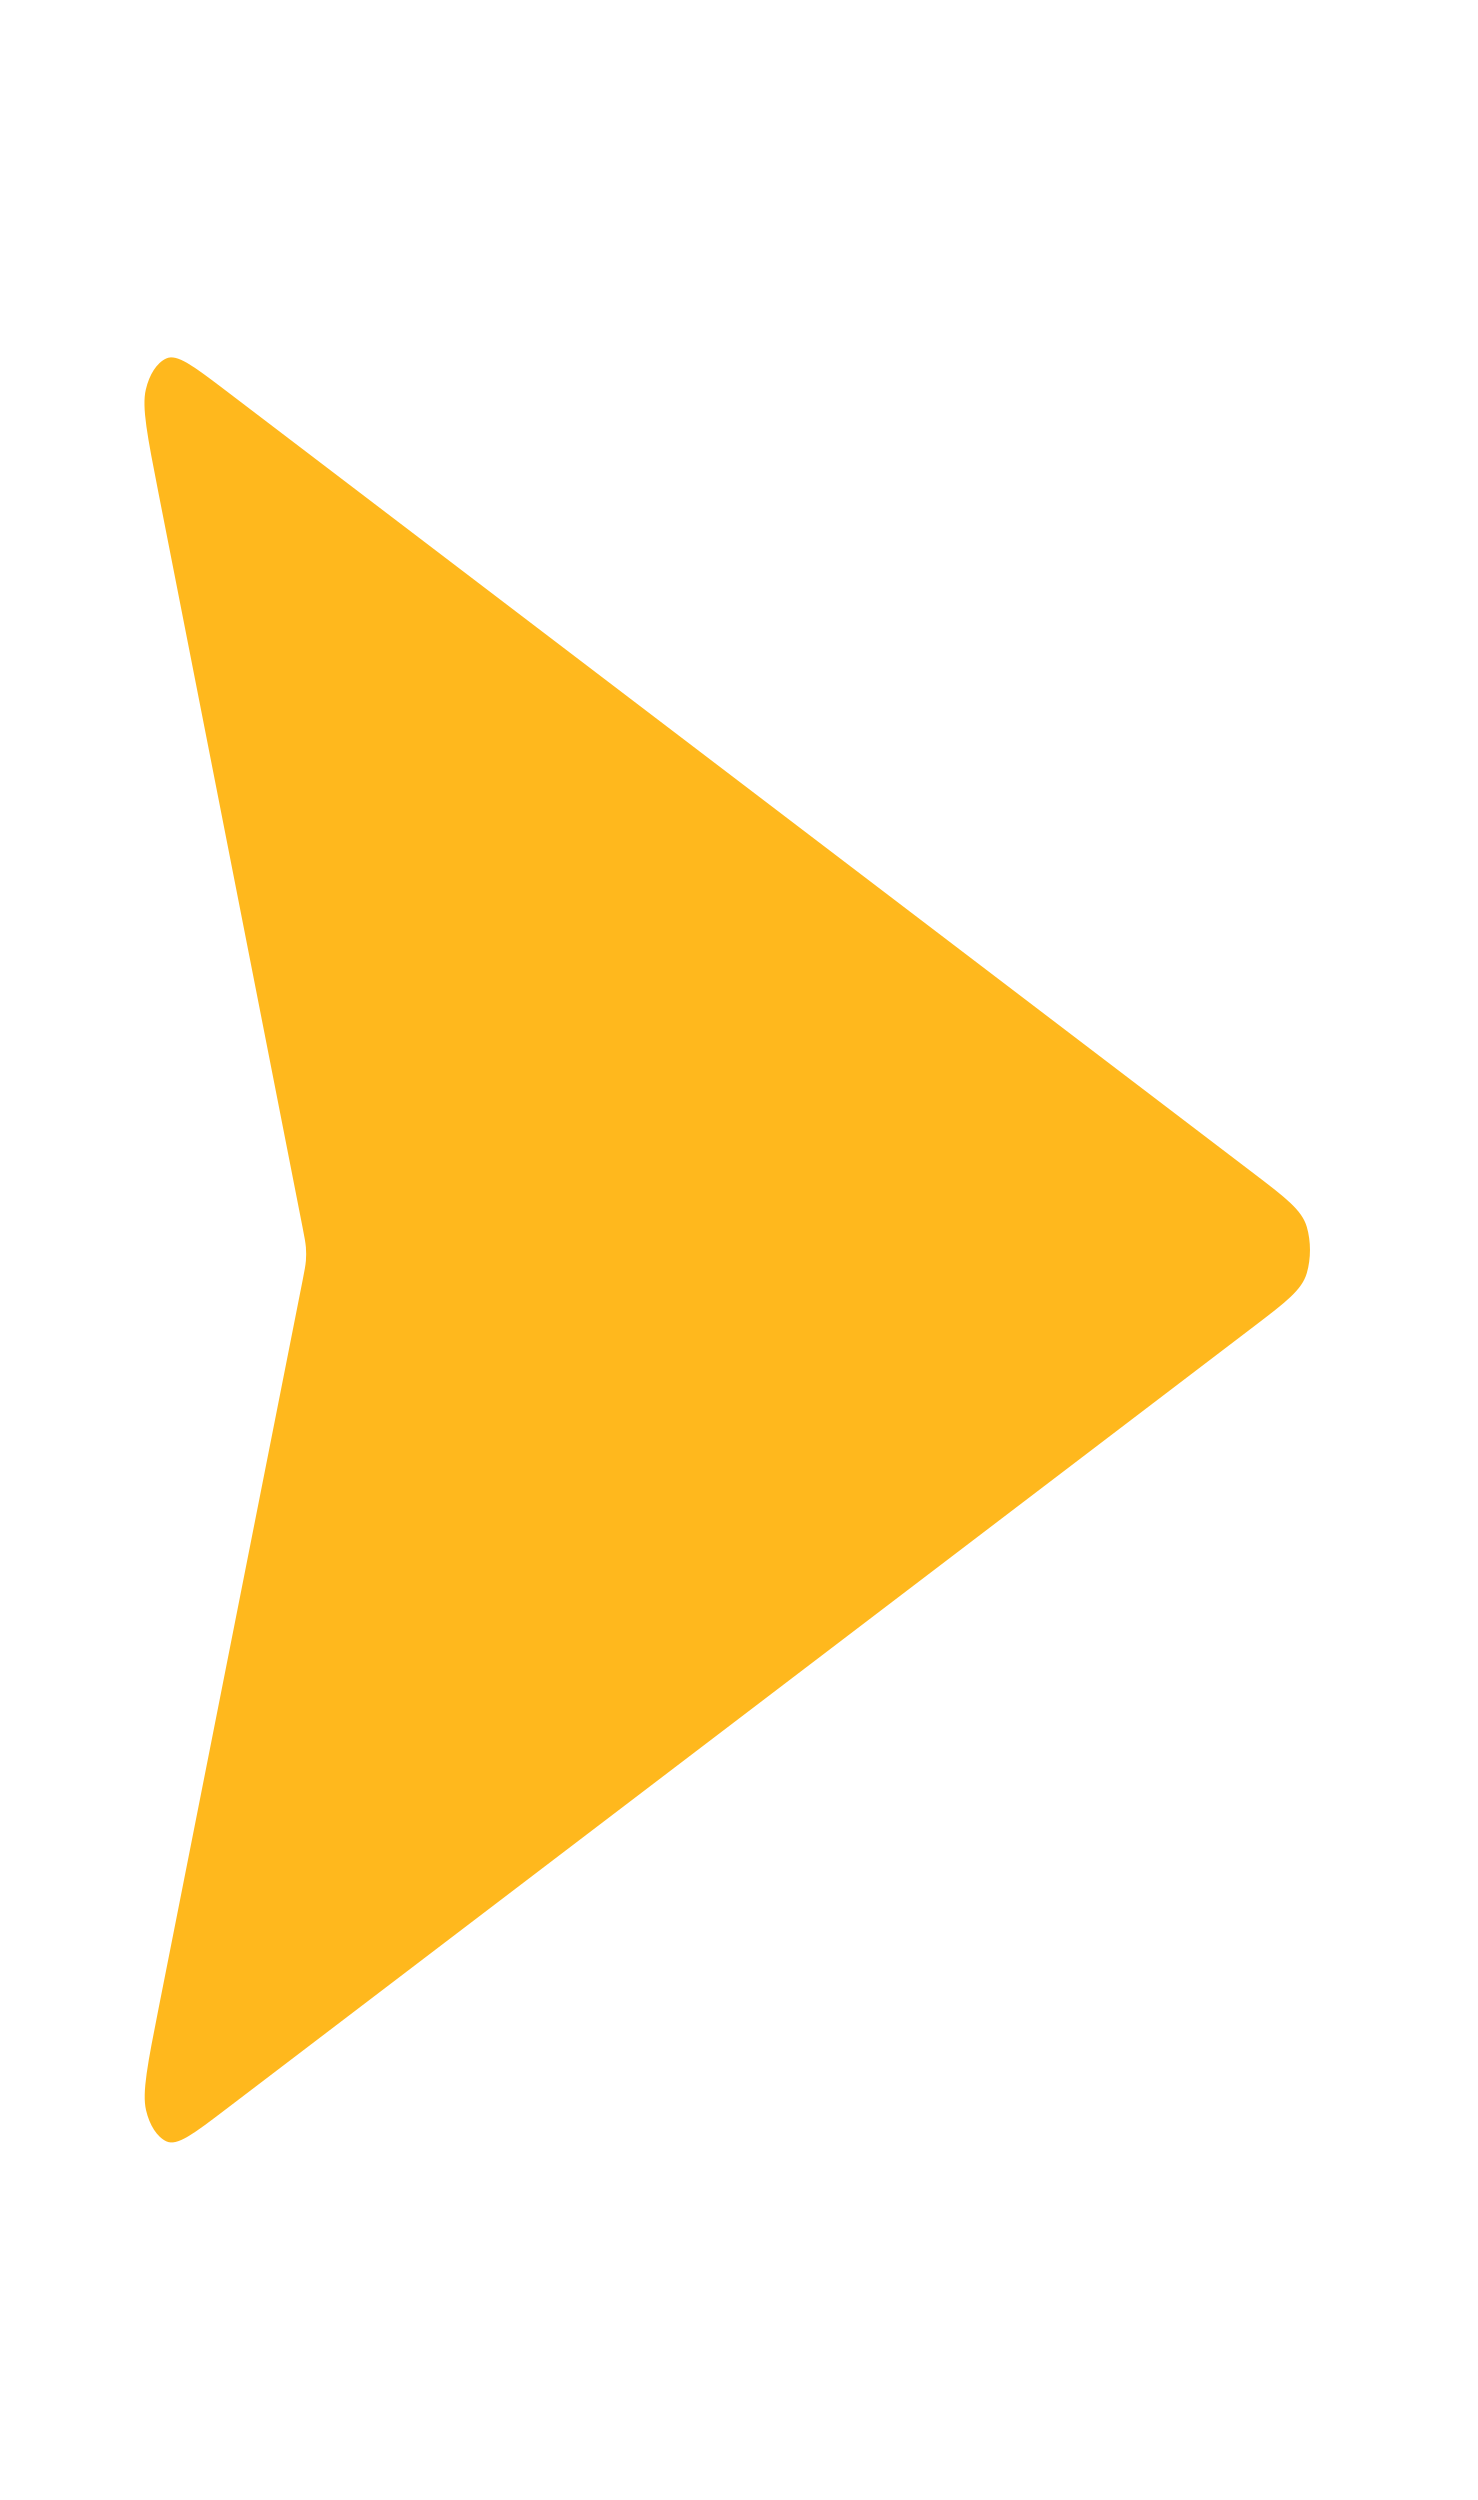
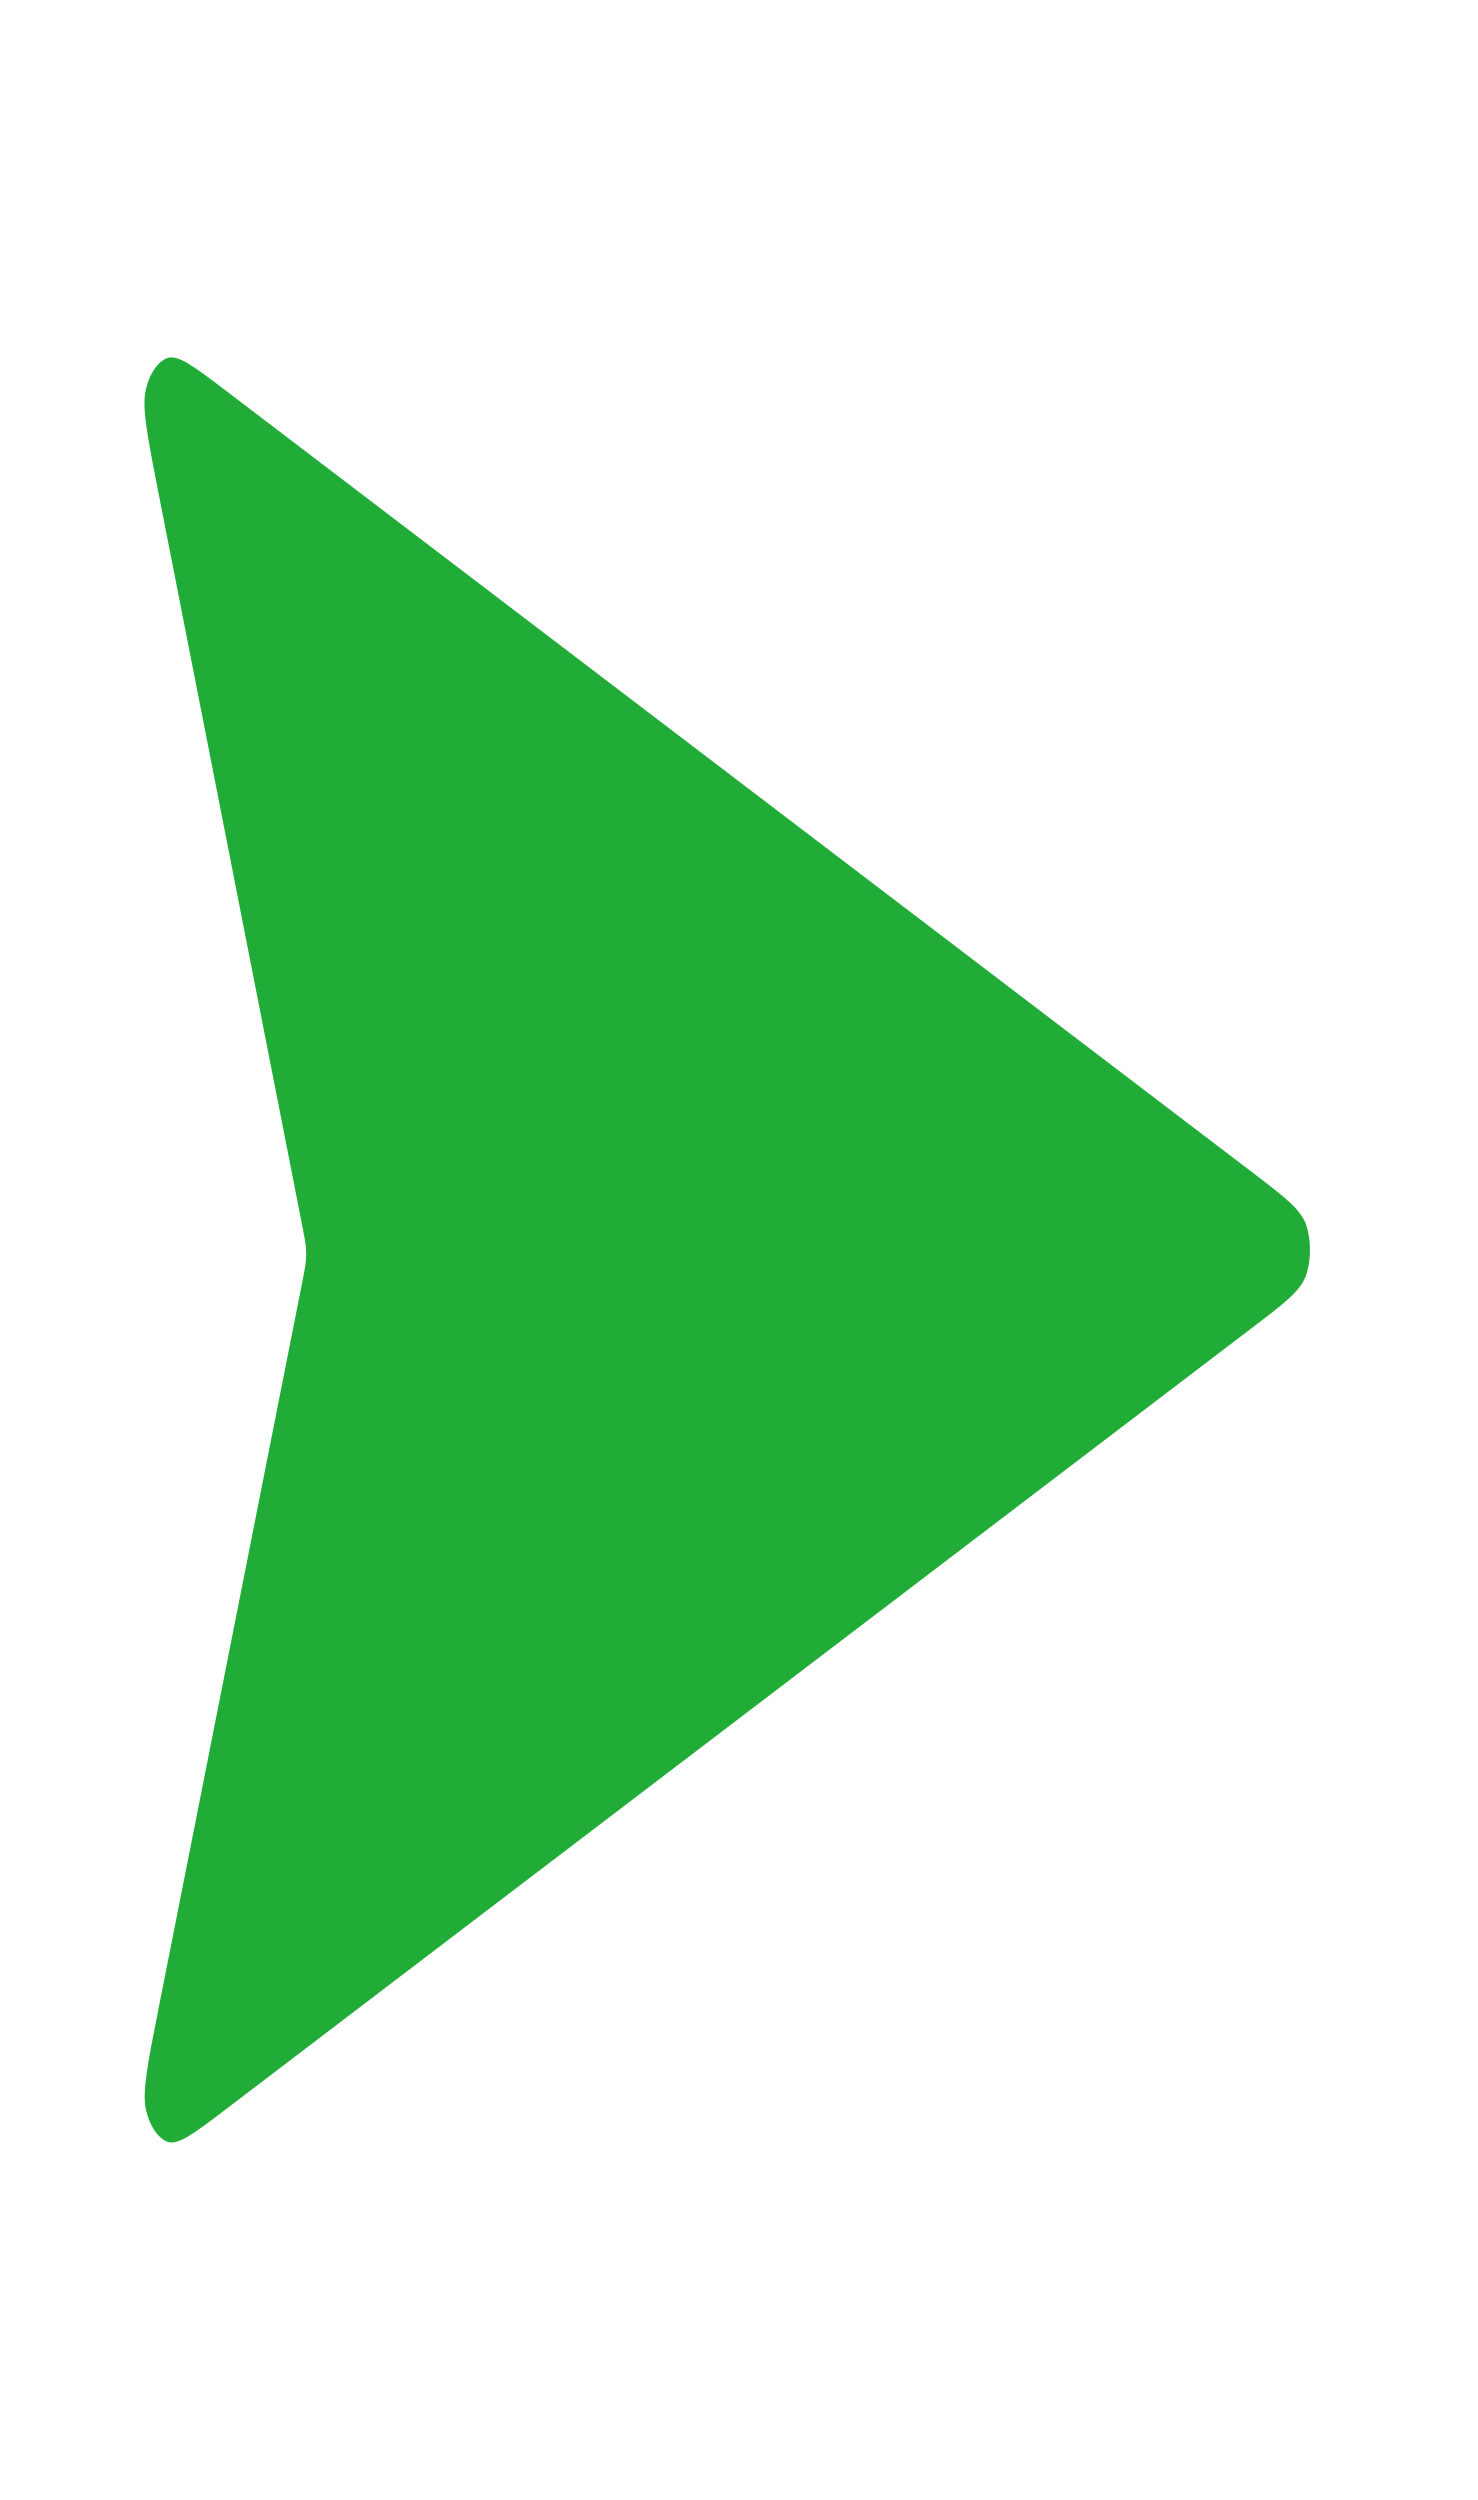
<svg xmlns="http://www.w3.org/2000/svg" width="13" height="22" viewBox="0 0 13 22" fill="none">
-   <path d="M1.394 4.335C1.296 3.834 1.247 3.583 1.283 3.429C1.314 3.295 1.38 3.193 1.462 3.155C1.557 3.11 1.699 3.219 1.984 3.435L11.039 10.331C11.317 10.543 11.457 10.65 11.5 10.797C11.537 10.925 11.537 11.075 11.5 11.203C11.457 11.351 11.317 11.457 11.039 11.669L1.987 18.562C1.701 18.78 1.559 18.888 1.464 18.844C1.382 18.805 1.316 18.703 1.285 18.569C1.249 18.414 1.299 18.163 1.398 17.661L2.663 11.267C2.68 11.181 2.688 11.138 2.692 11.094C2.695 11.055 2.695 11.016 2.692 10.977C2.688 10.933 2.68 10.889 2.663 10.803L1.394 4.335Z" fill="#FFB81D" />
+   <path d="M1.394 4.335C1.296 3.834 1.247 3.583 1.283 3.429C1.314 3.295 1.38 3.193 1.462 3.155C1.557 3.11 1.699 3.219 1.984 3.435L11.039 10.331C11.317 10.543 11.457 10.65 11.5 10.797C11.537 10.925 11.537 11.075 11.5 11.203C11.457 11.351 11.317 11.457 11.039 11.669L1.987 18.562C1.701 18.78 1.559 18.888 1.464 18.844C1.382 18.805 1.316 18.703 1.285 18.569C1.249 18.414 1.299 18.163 1.398 17.661L2.663 11.267C2.68 11.181 2.688 11.138 2.692 11.094C2.695 11.055 2.695 11.016 2.692 10.977C2.688 10.933 2.68 10.889 2.663 10.803L1.394 4.335Z" fill="#21ac38" />
</svg>
